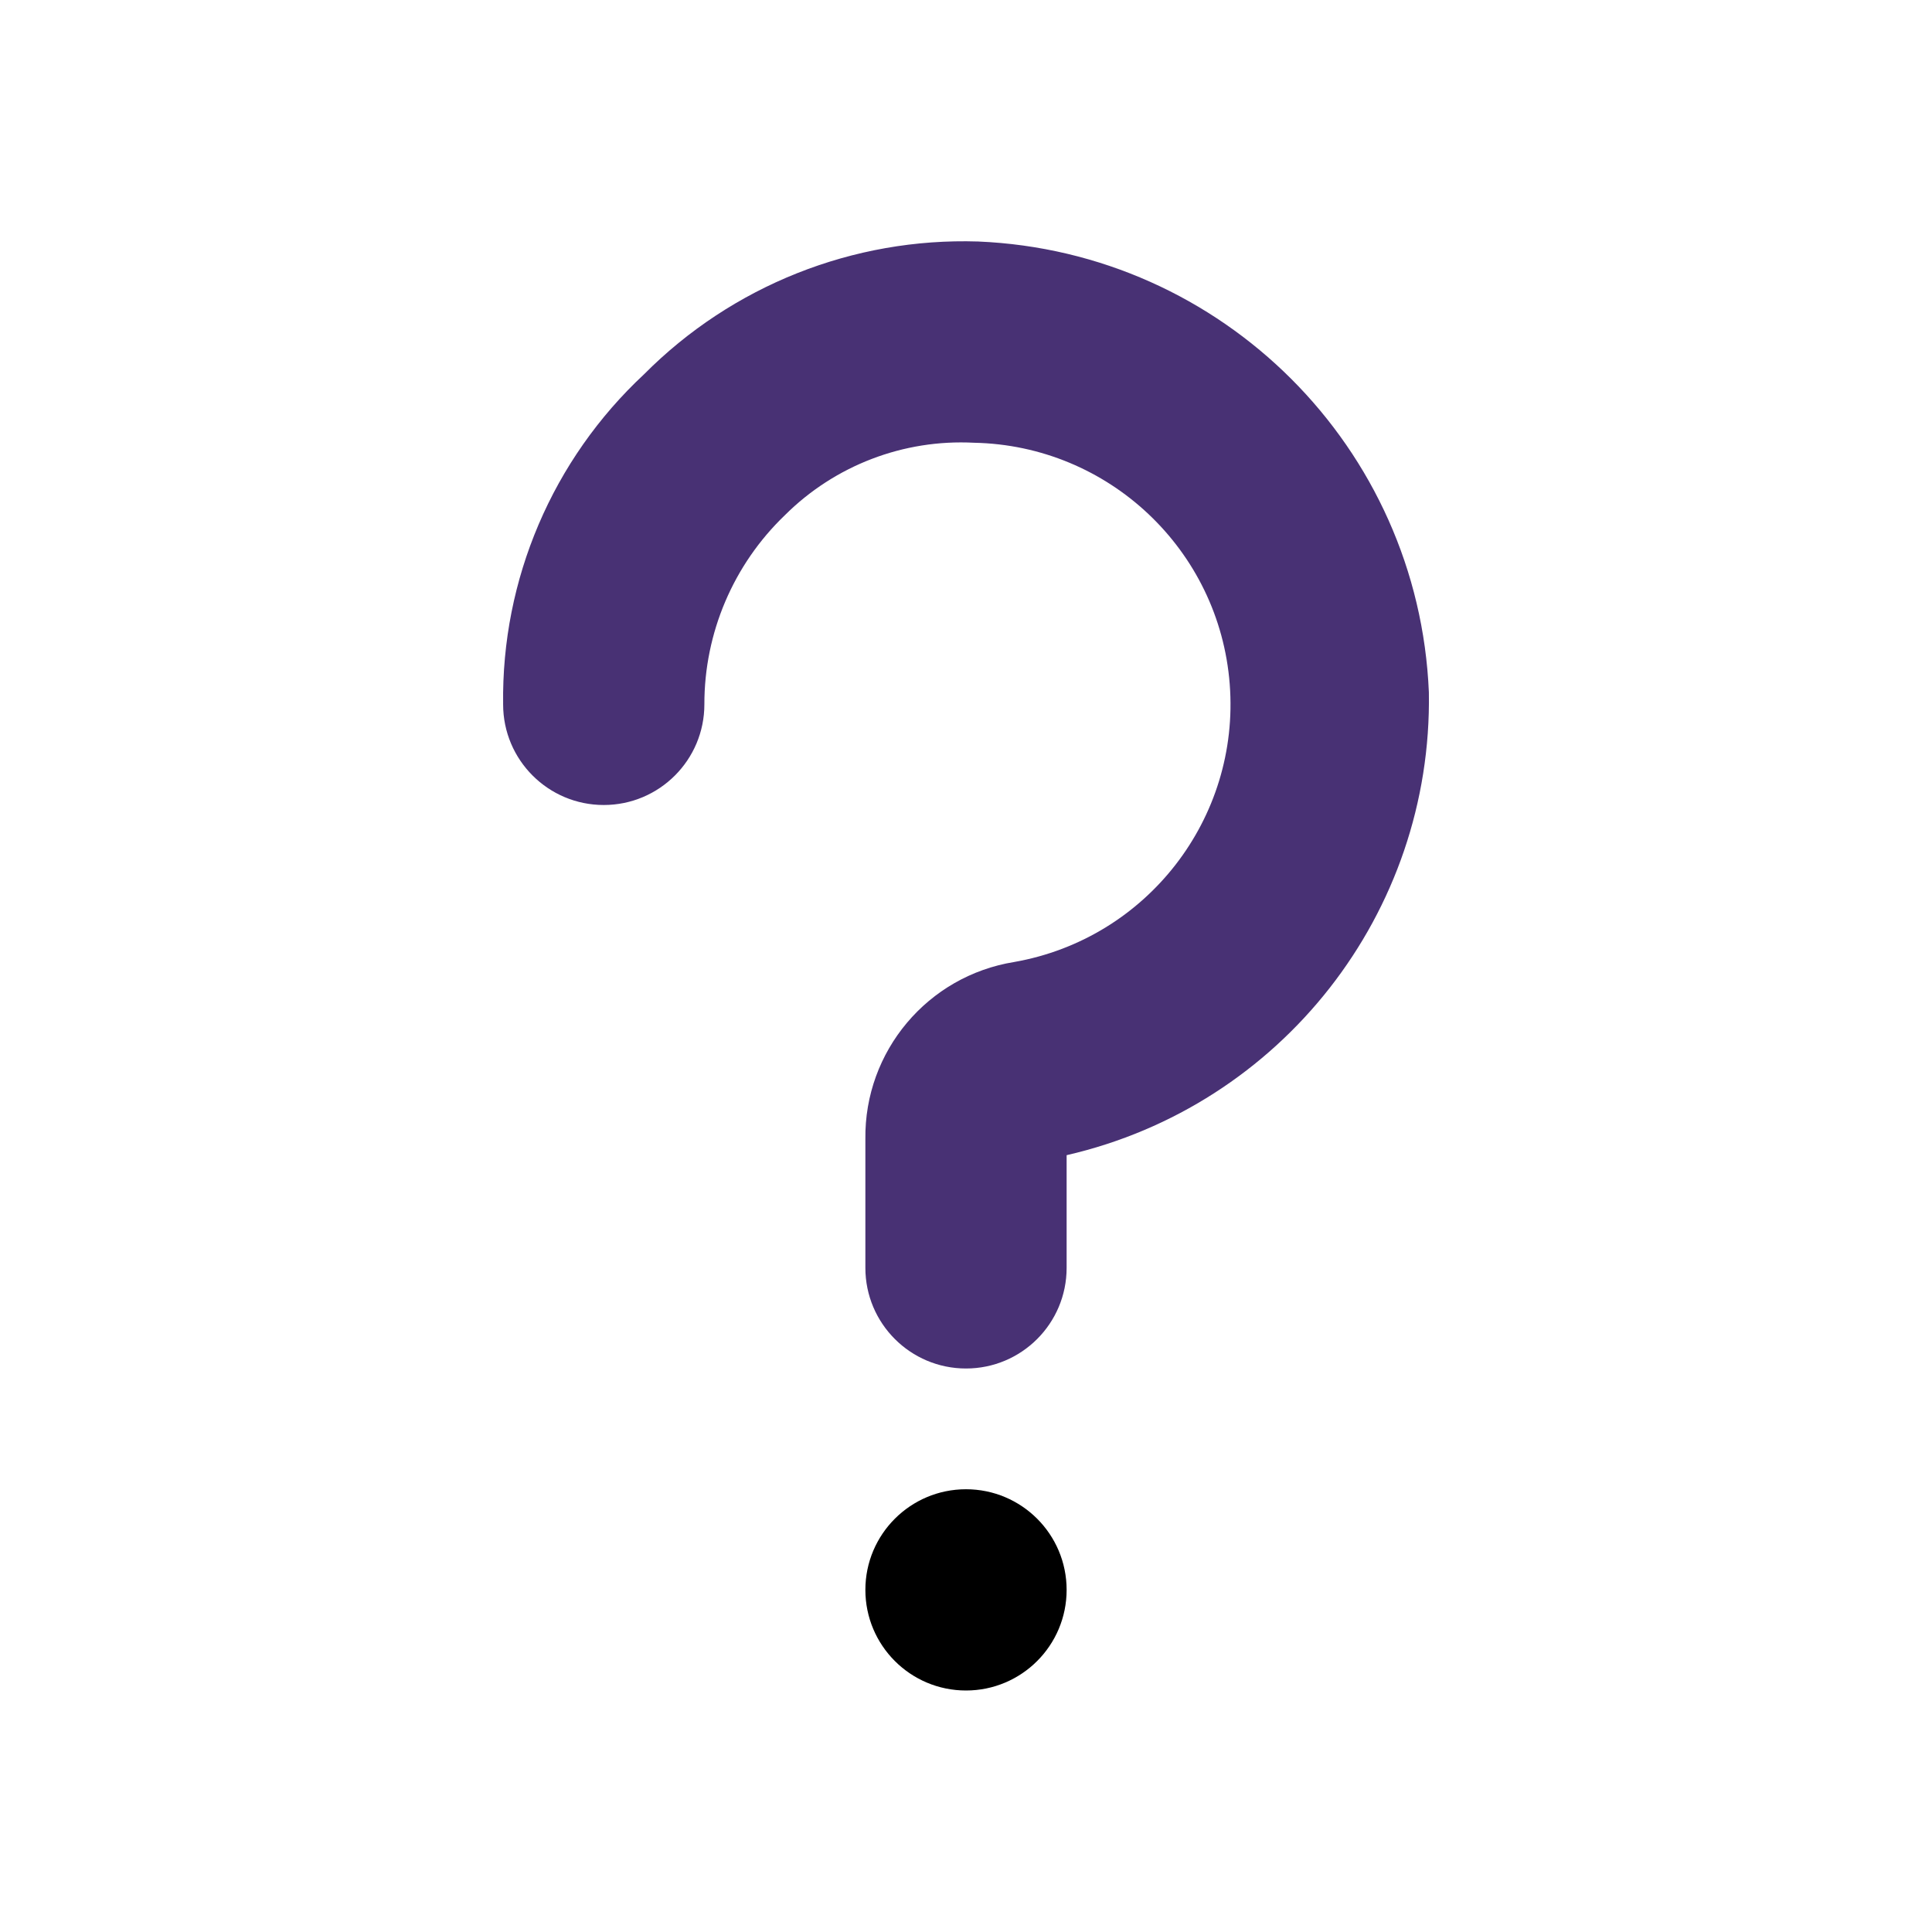
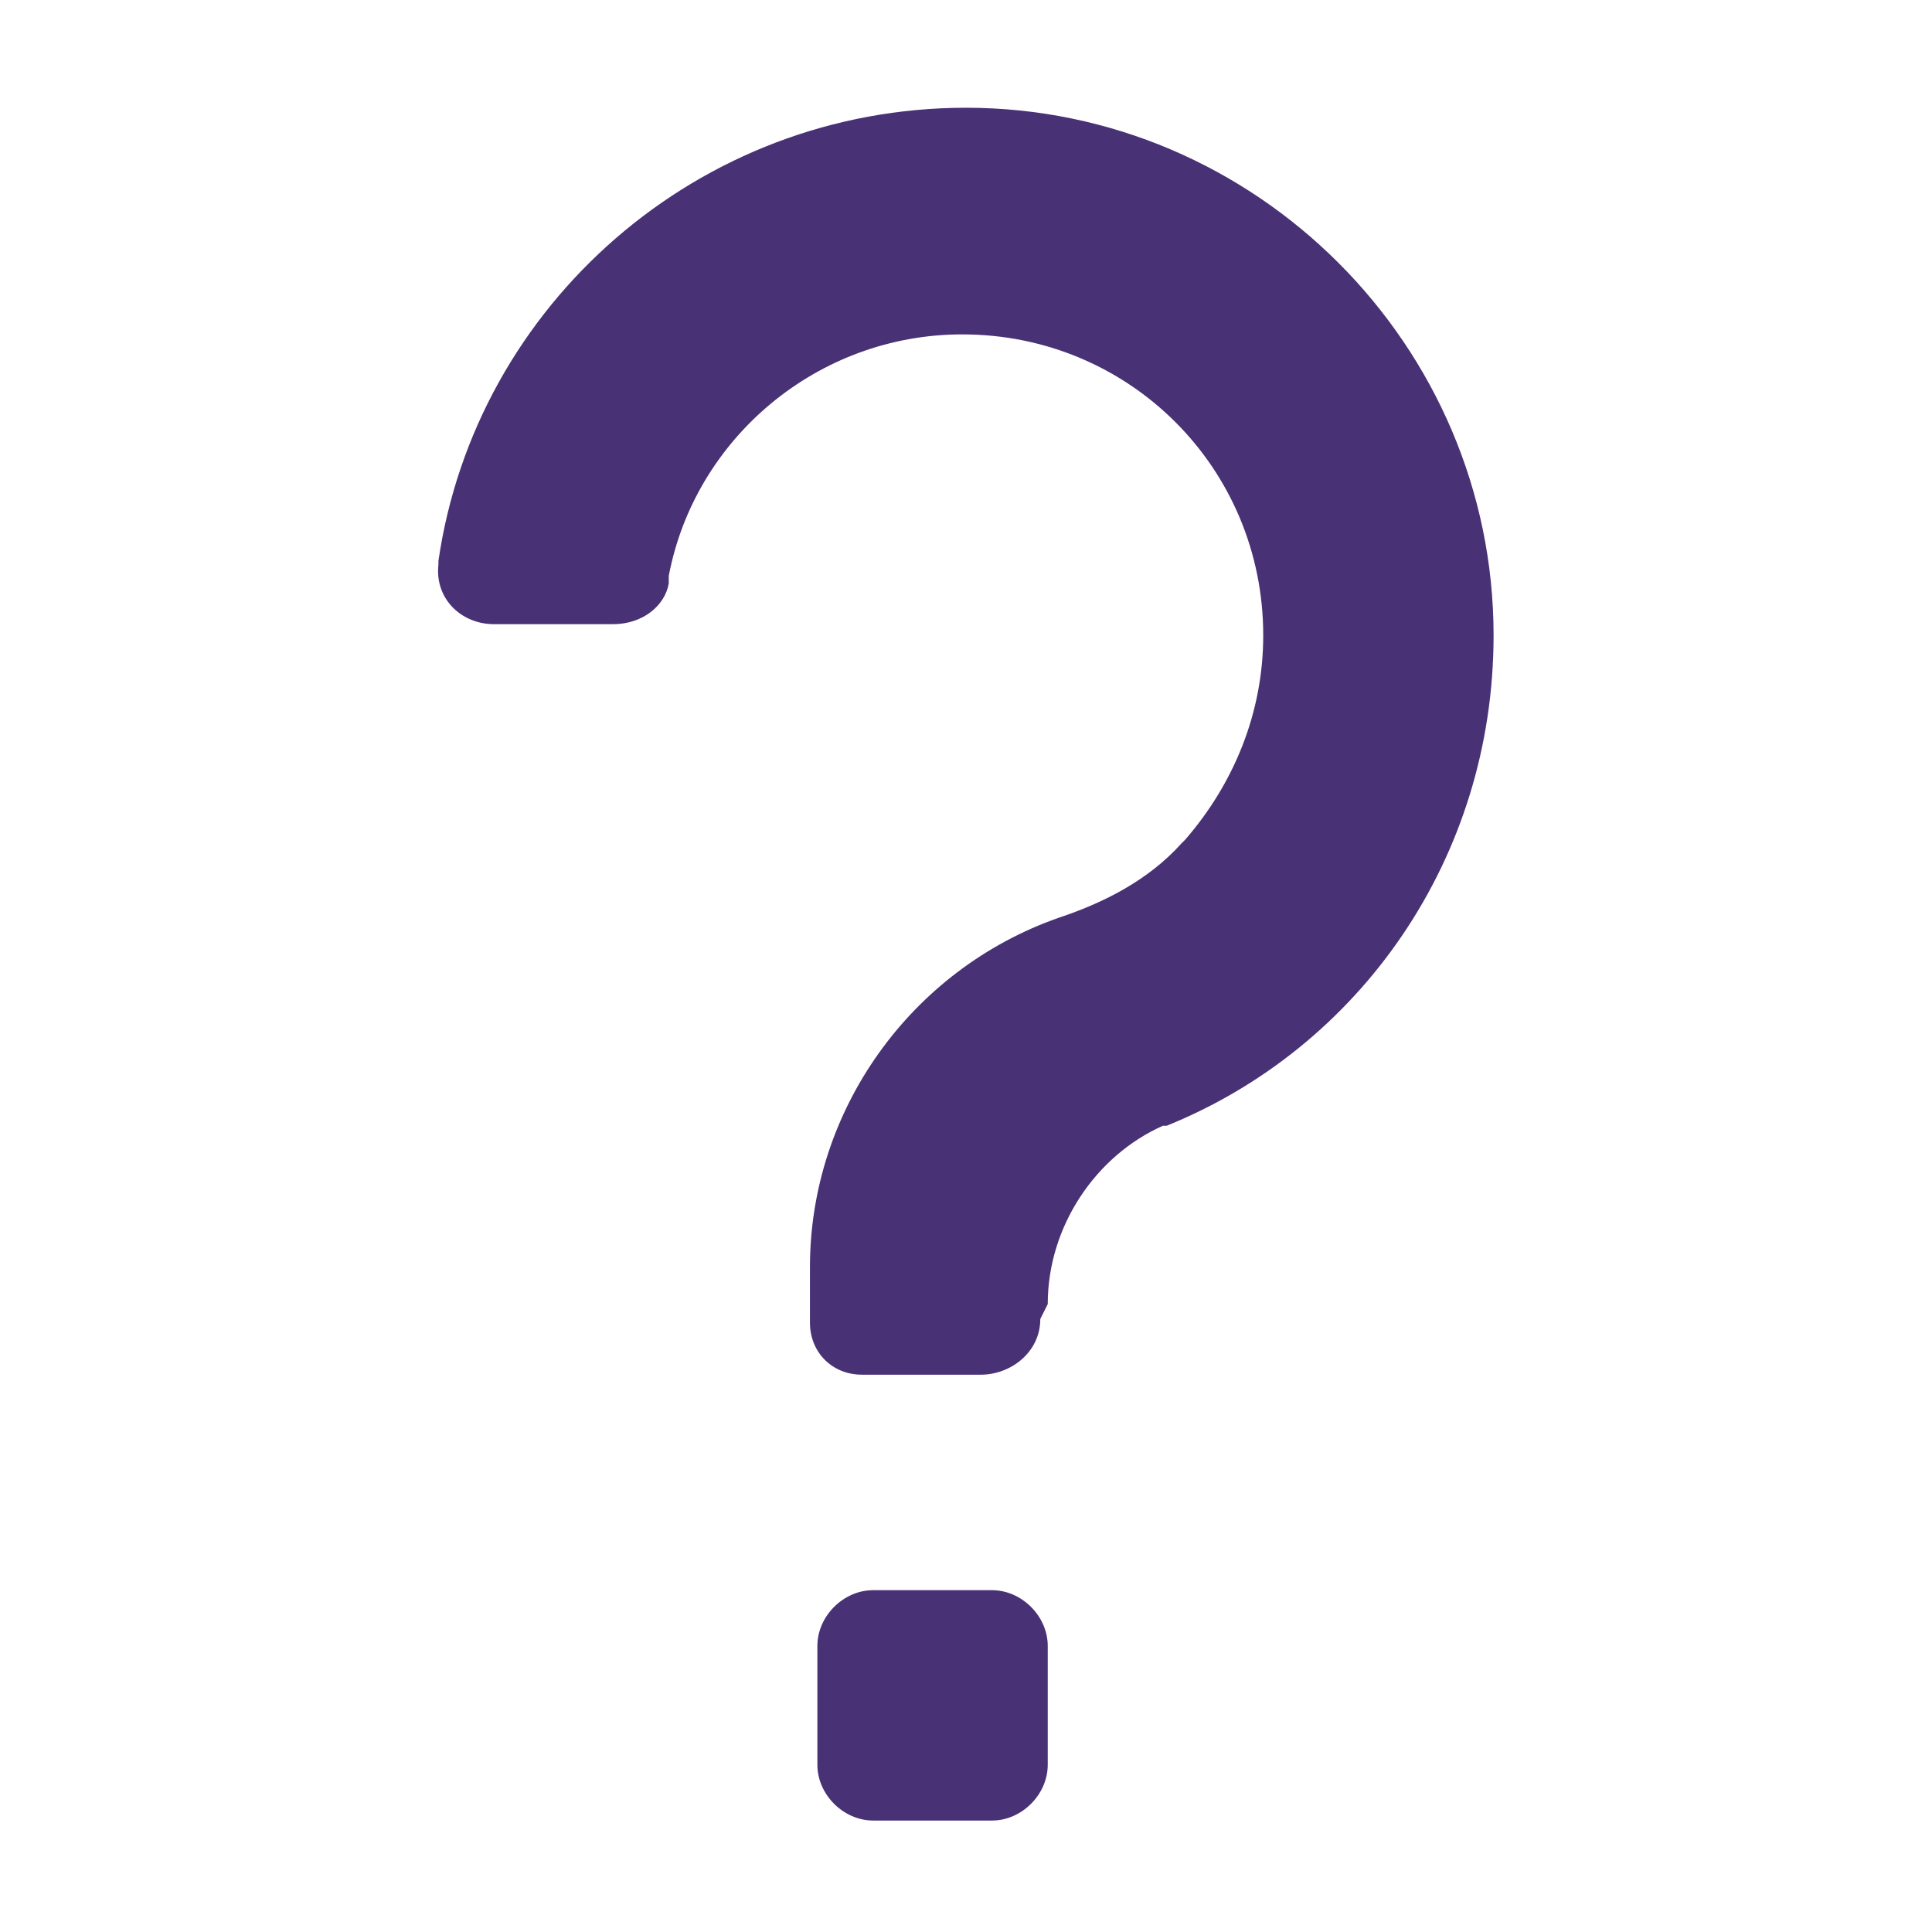
- <svg xmlns="http://www.w3.org/2000/svg" width="800px" height="800px" viewBox="0 0 48 48">
-   <g id="Layer_2" data-name="Layer 2">
-     <g id="invisible_box" data-name="invisible box">
-       <rect width="48" height="48" fill="none" />
-     </g>
-     <g id="Layer_7" data-name="Layer 7">
-       <g>
-         <path fill="#483174" d="M24.3,6A11.2,11.2,0,0,0,16,9.3a11,11,0,0,0-3.5,8.2,2.5,2.5,0,0,0,5,0,6.5,6.5,0,0,1,2-4.7A6.2,6.2,0,0,1,24.2,11a6.5,6.5,0,0,1,1,12.9,4.4,4.4,0,0,0-3.7,4.4v3.2a2.5,2.5,0,0,0,5,0V28.7a11.6,11.6,0,0,0,9-11.5A11.7,11.7,0,0,0,24.3,6Z" />
-         <circle cx="24" cy="39.5" r="2.5" />
-       </g>
-     </g>
+ <svg xmlns="http://www.w3.org/2000/svg" fill="#000000" width="800px" height="800px" viewBox="0 0 52 52" enable-background="new 0 0 52 52" xml:space="preserve">
+   <g>
+     <path fill="#483174" d="M26.7,42.8c0.8,0,1.5,0.7,1.5,1.5v3.2c0,0.8-0.7,1.5-1.5,1.5h-3.2c-0.8,0-1.5-0.7-1.5-1.5v-3.2   c0-0.8,0.7-1.5,1.5-1.5H26.7z" />
+     <path fill="#483174" d="M28.2,35.1c0-2.1,1.3-4,3.1-4.8h0.1c5.2-2.1,8.8-7.2,8.8-13.2c0-7.8-6.4-14.2-14.2-14.2   c-7.2,0-13.2,5.3-14.2,12.2v0.1c-0.1,0.9,0.6,1.6,1.5,1.6h3.2c0.8,0,1.4-0.5,1.5-1.1v-0.2c0.7-3.7,4-6.5,7.9-6.5   c4.5,0,8.1,3.6,8.1,8.1c0,2.1-0.8,4-2.1,5.5l-0.1,0.1c-0.9,1-2.1,1.6-3.3,2c-4,1.4-6.7,5.2-6.7,9.4v1.5c0,0.8,0.6,1.4,1.4,1.4h3.2   c0.8,0,1.6-0.6,1.6-1.5L28.2,35.1z" />
  </g>
</svg>
